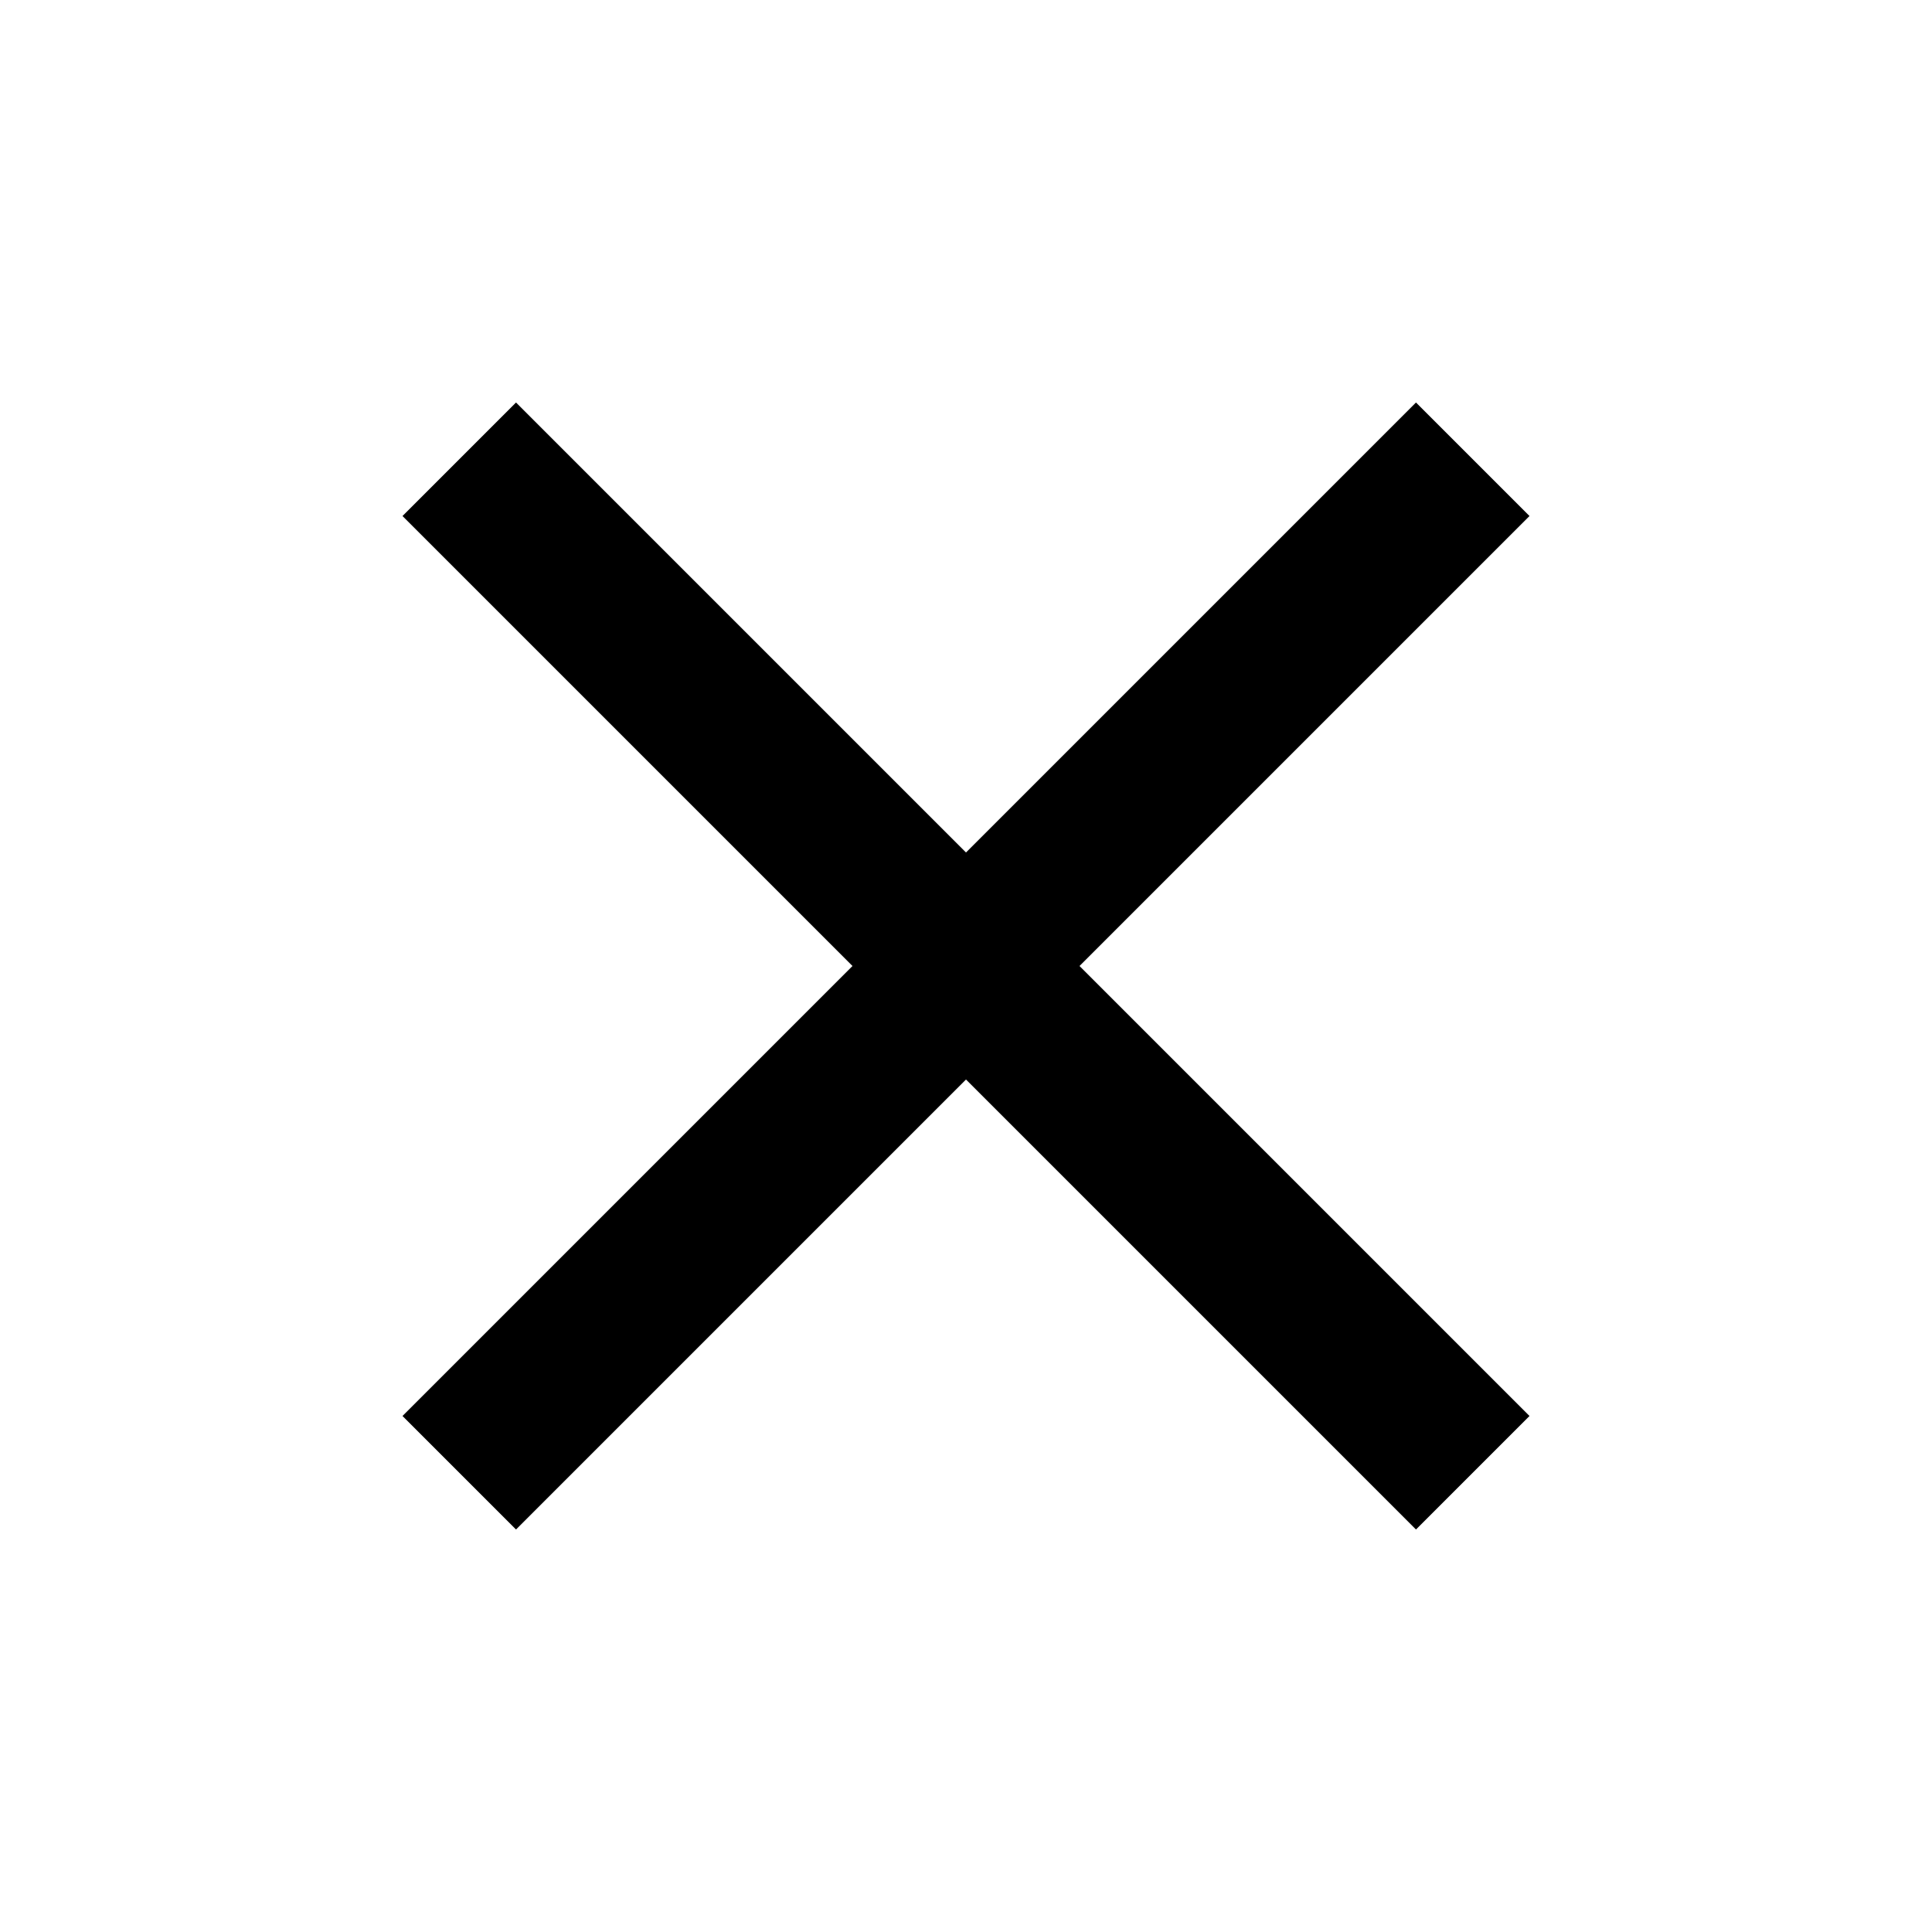
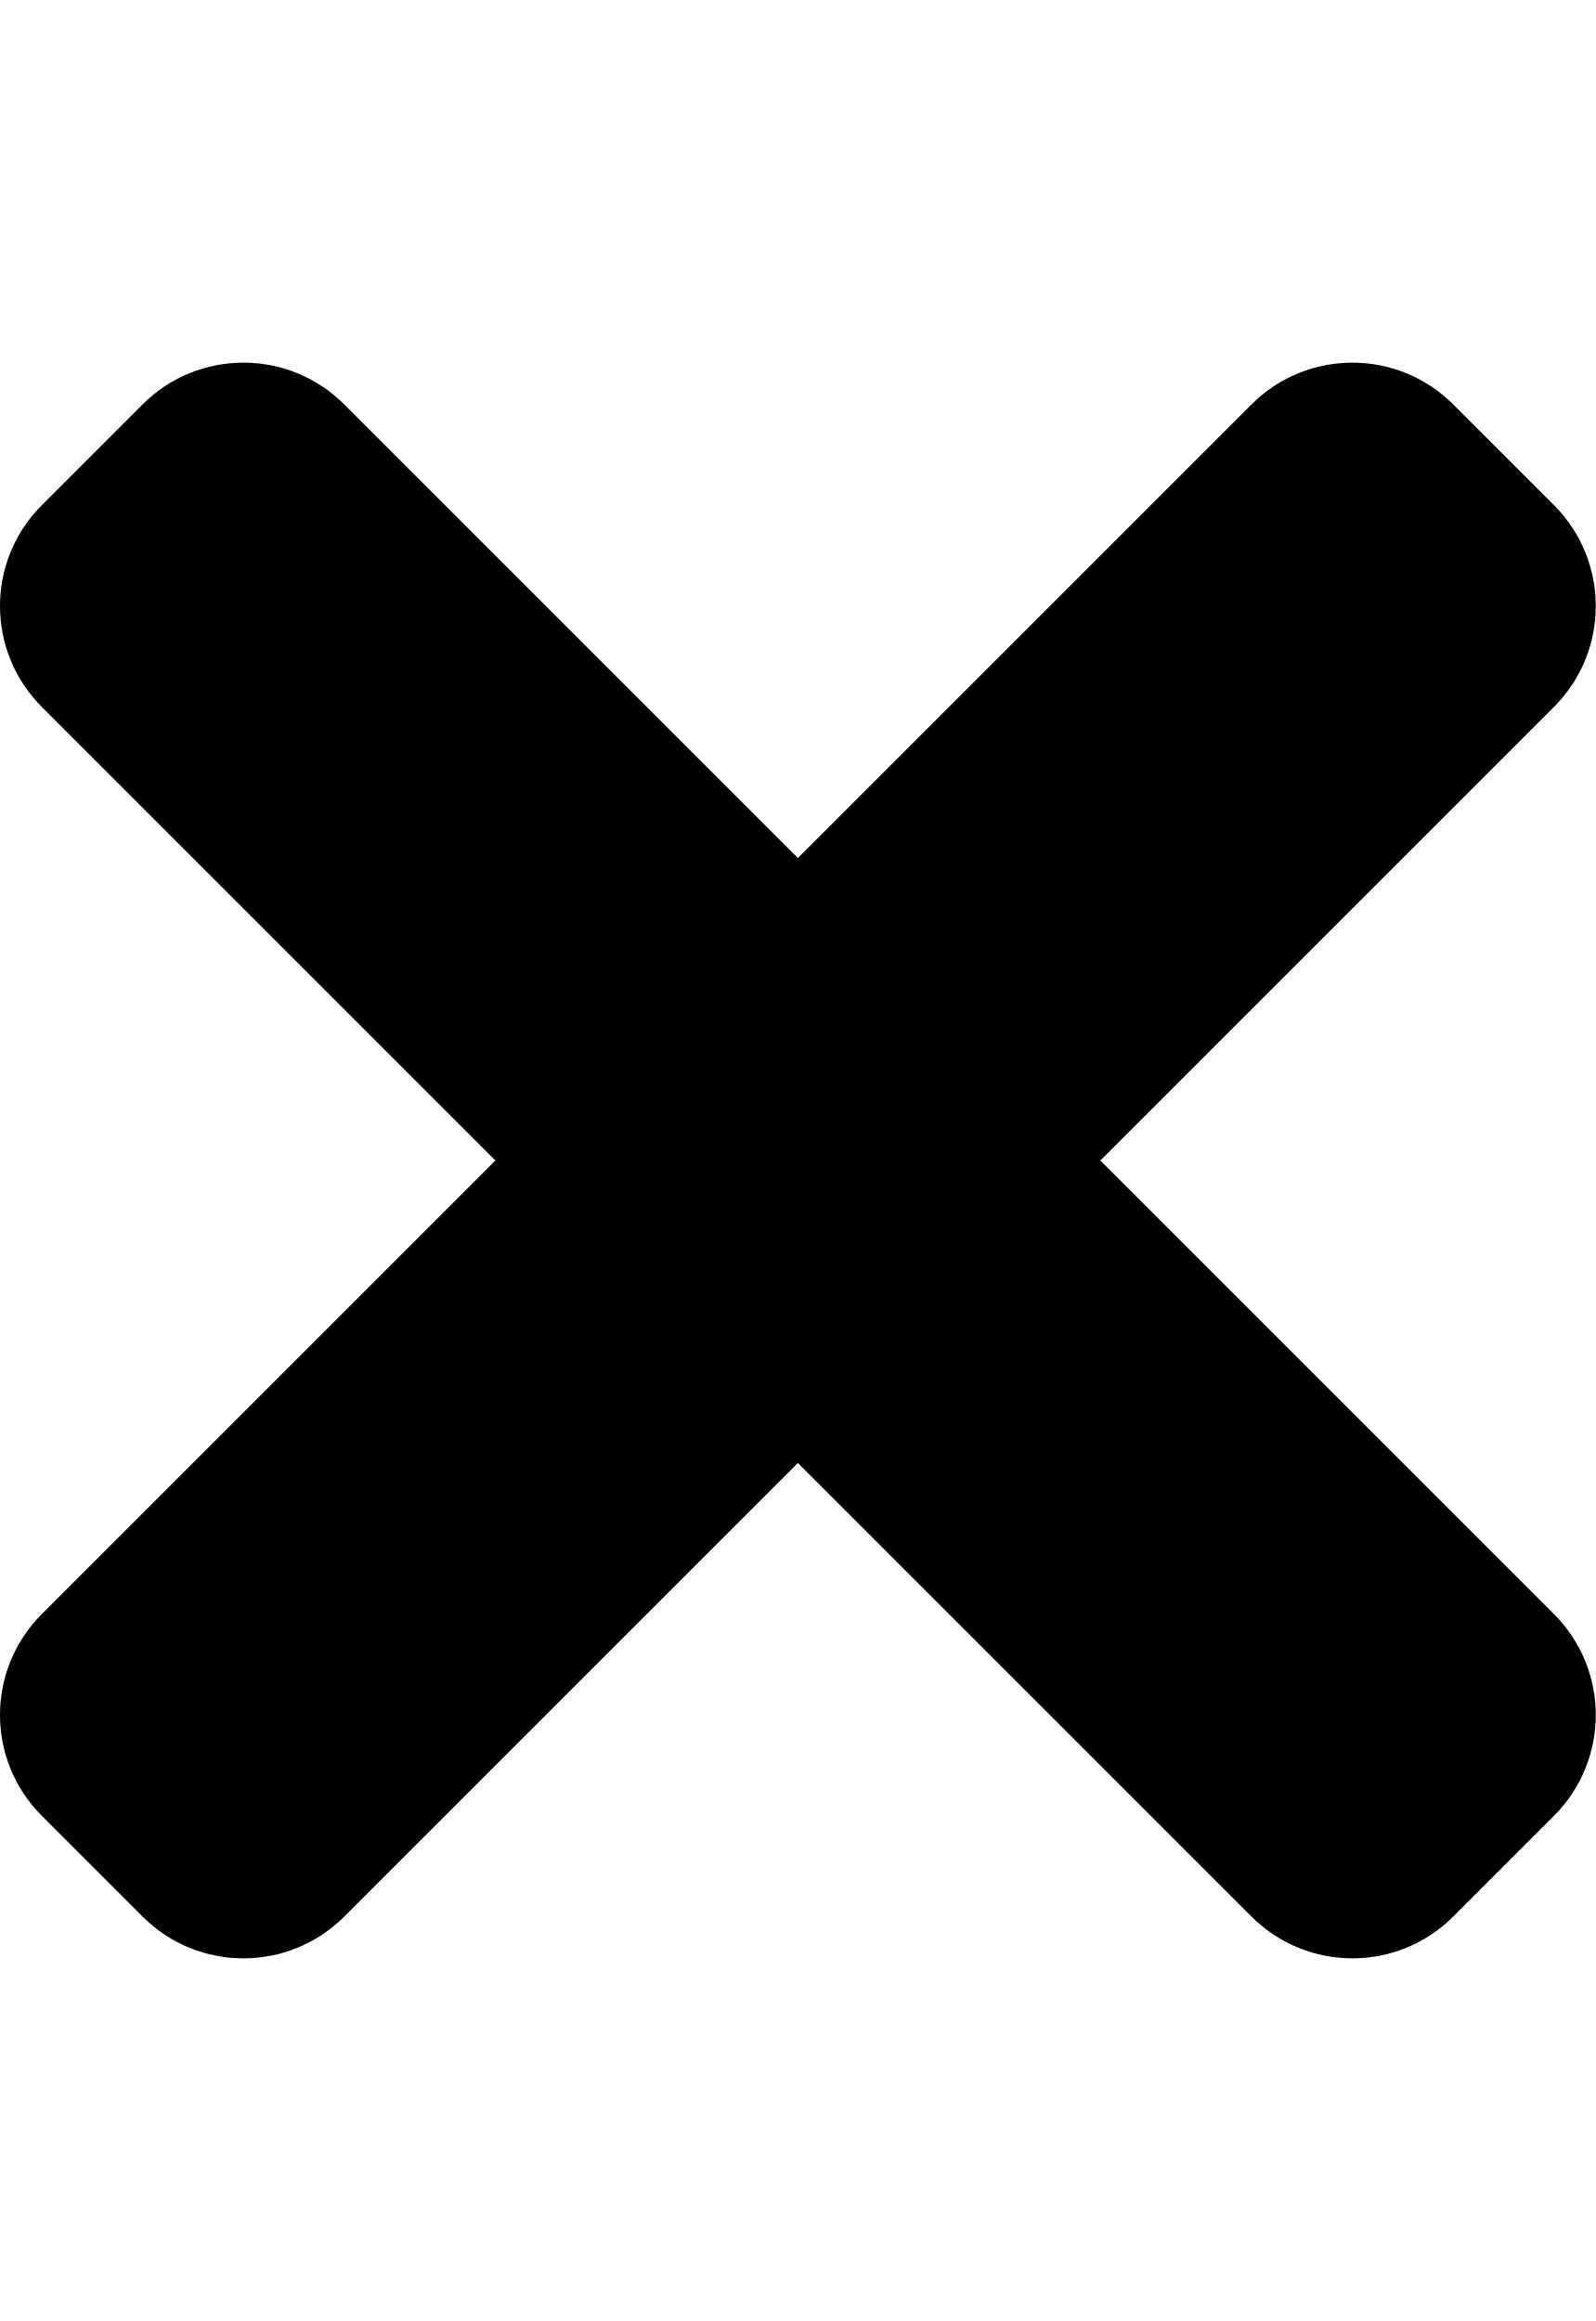
- <svg xmlns="http://www.w3.org/2000/svg" width="24" height="24" viewBox="0 0 24 24">
-   <path d="M19 6.41L17.59 5 12 10.59 6.41 5 5 6.41 10.59 12 5 17.59 6.41 19 12 13.41 17.59 19 19 17.59 13.41 12z" />
-   <path d="M0 0h24v24H0z" fill="none" />
+ <svg xmlns="http://www.w3.org/2000/svg" aria-hidden="true" data-prefix="fas" data-icon="times" class="svg-inline--fa fa-times fa-w-11" role="img" viewBox="0 0 352 512">
+   <path fill="currentColor" d="M242.72 256l100.07-100.07c12.28-12.28 12.28-32.19 0-44.48l-22.24-22.24c-12.28-12.28-32.19-12.28-44.48 0L176 189.28 75.93 89.21c-12.28-12.28-32.19-12.28-44.48 0L9.21 111.45c-12.28 12.28-12.28 32.19 0 44.48L109.28 256 9.21 356.07c-12.28 12.28-12.28 32.19 0 44.48l22.24 22.24c12.28 12.28 32.2 12.28 44.48 0L176 322.72l100.07 100.07c12.28 12.28 32.2 12.28 44.48 0l22.24-22.24c12.28-12.28 12.28-32.19 0-44.48L242.72 256z" />
</svg>
